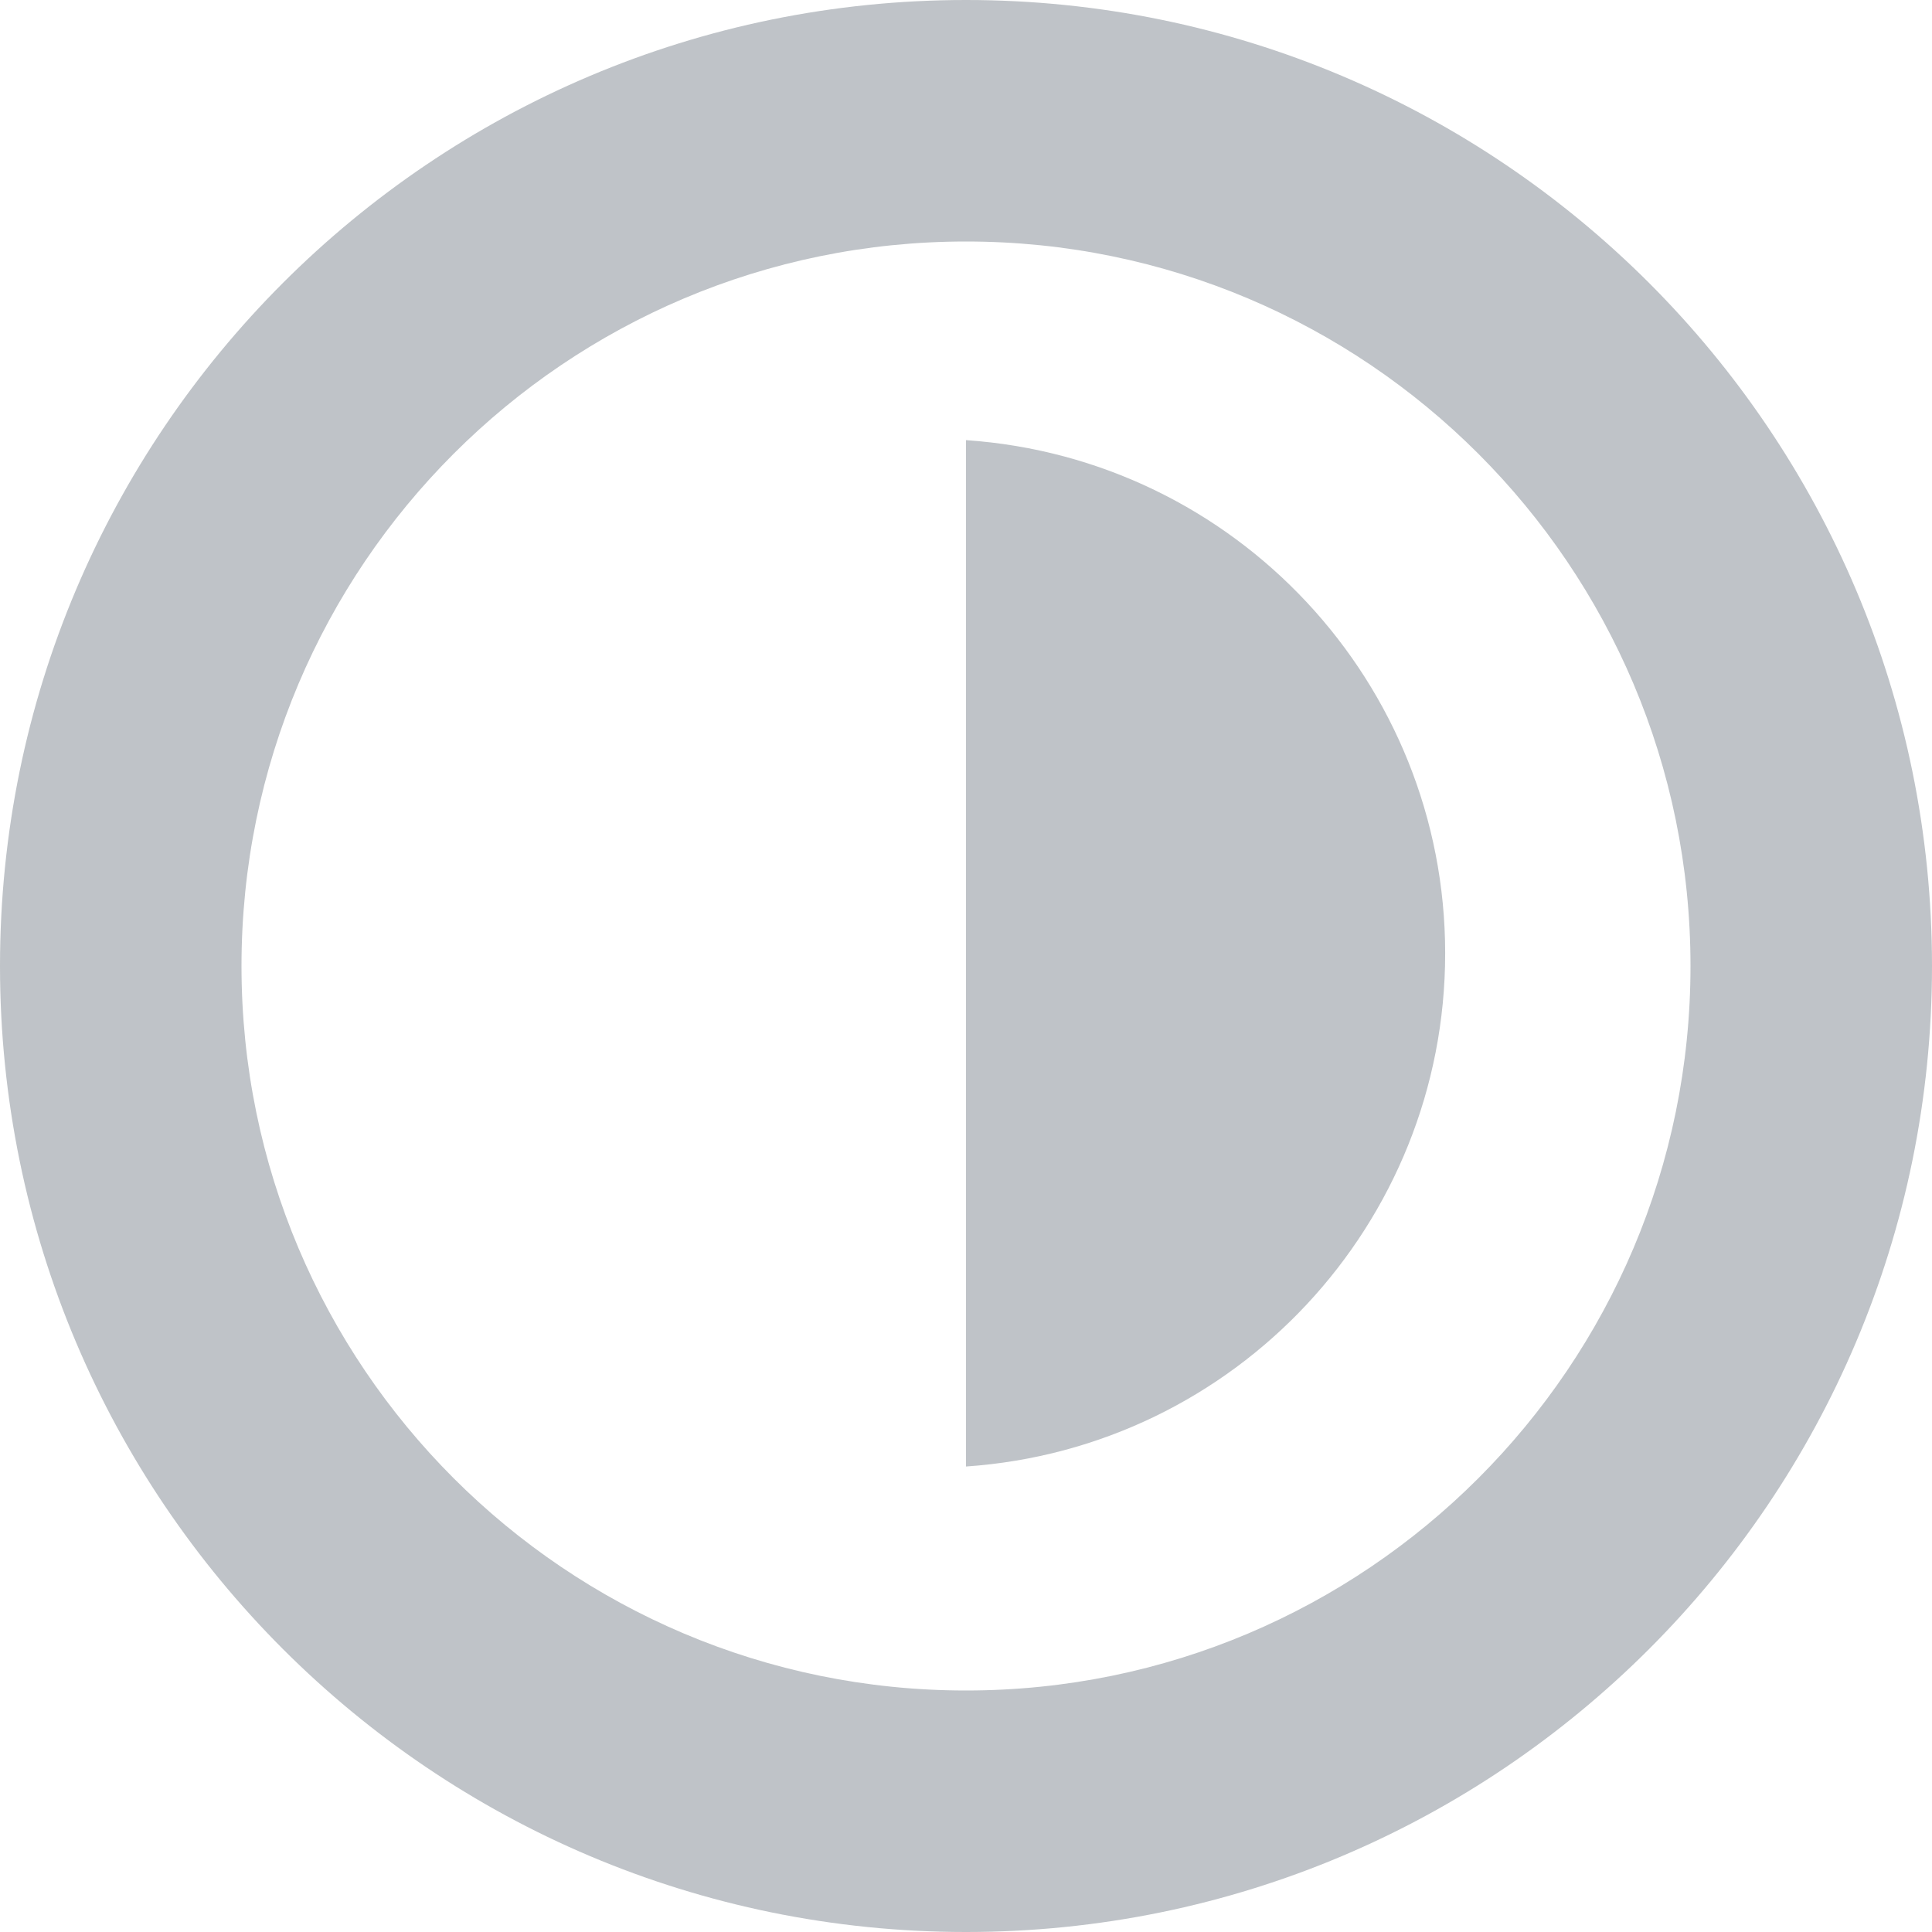
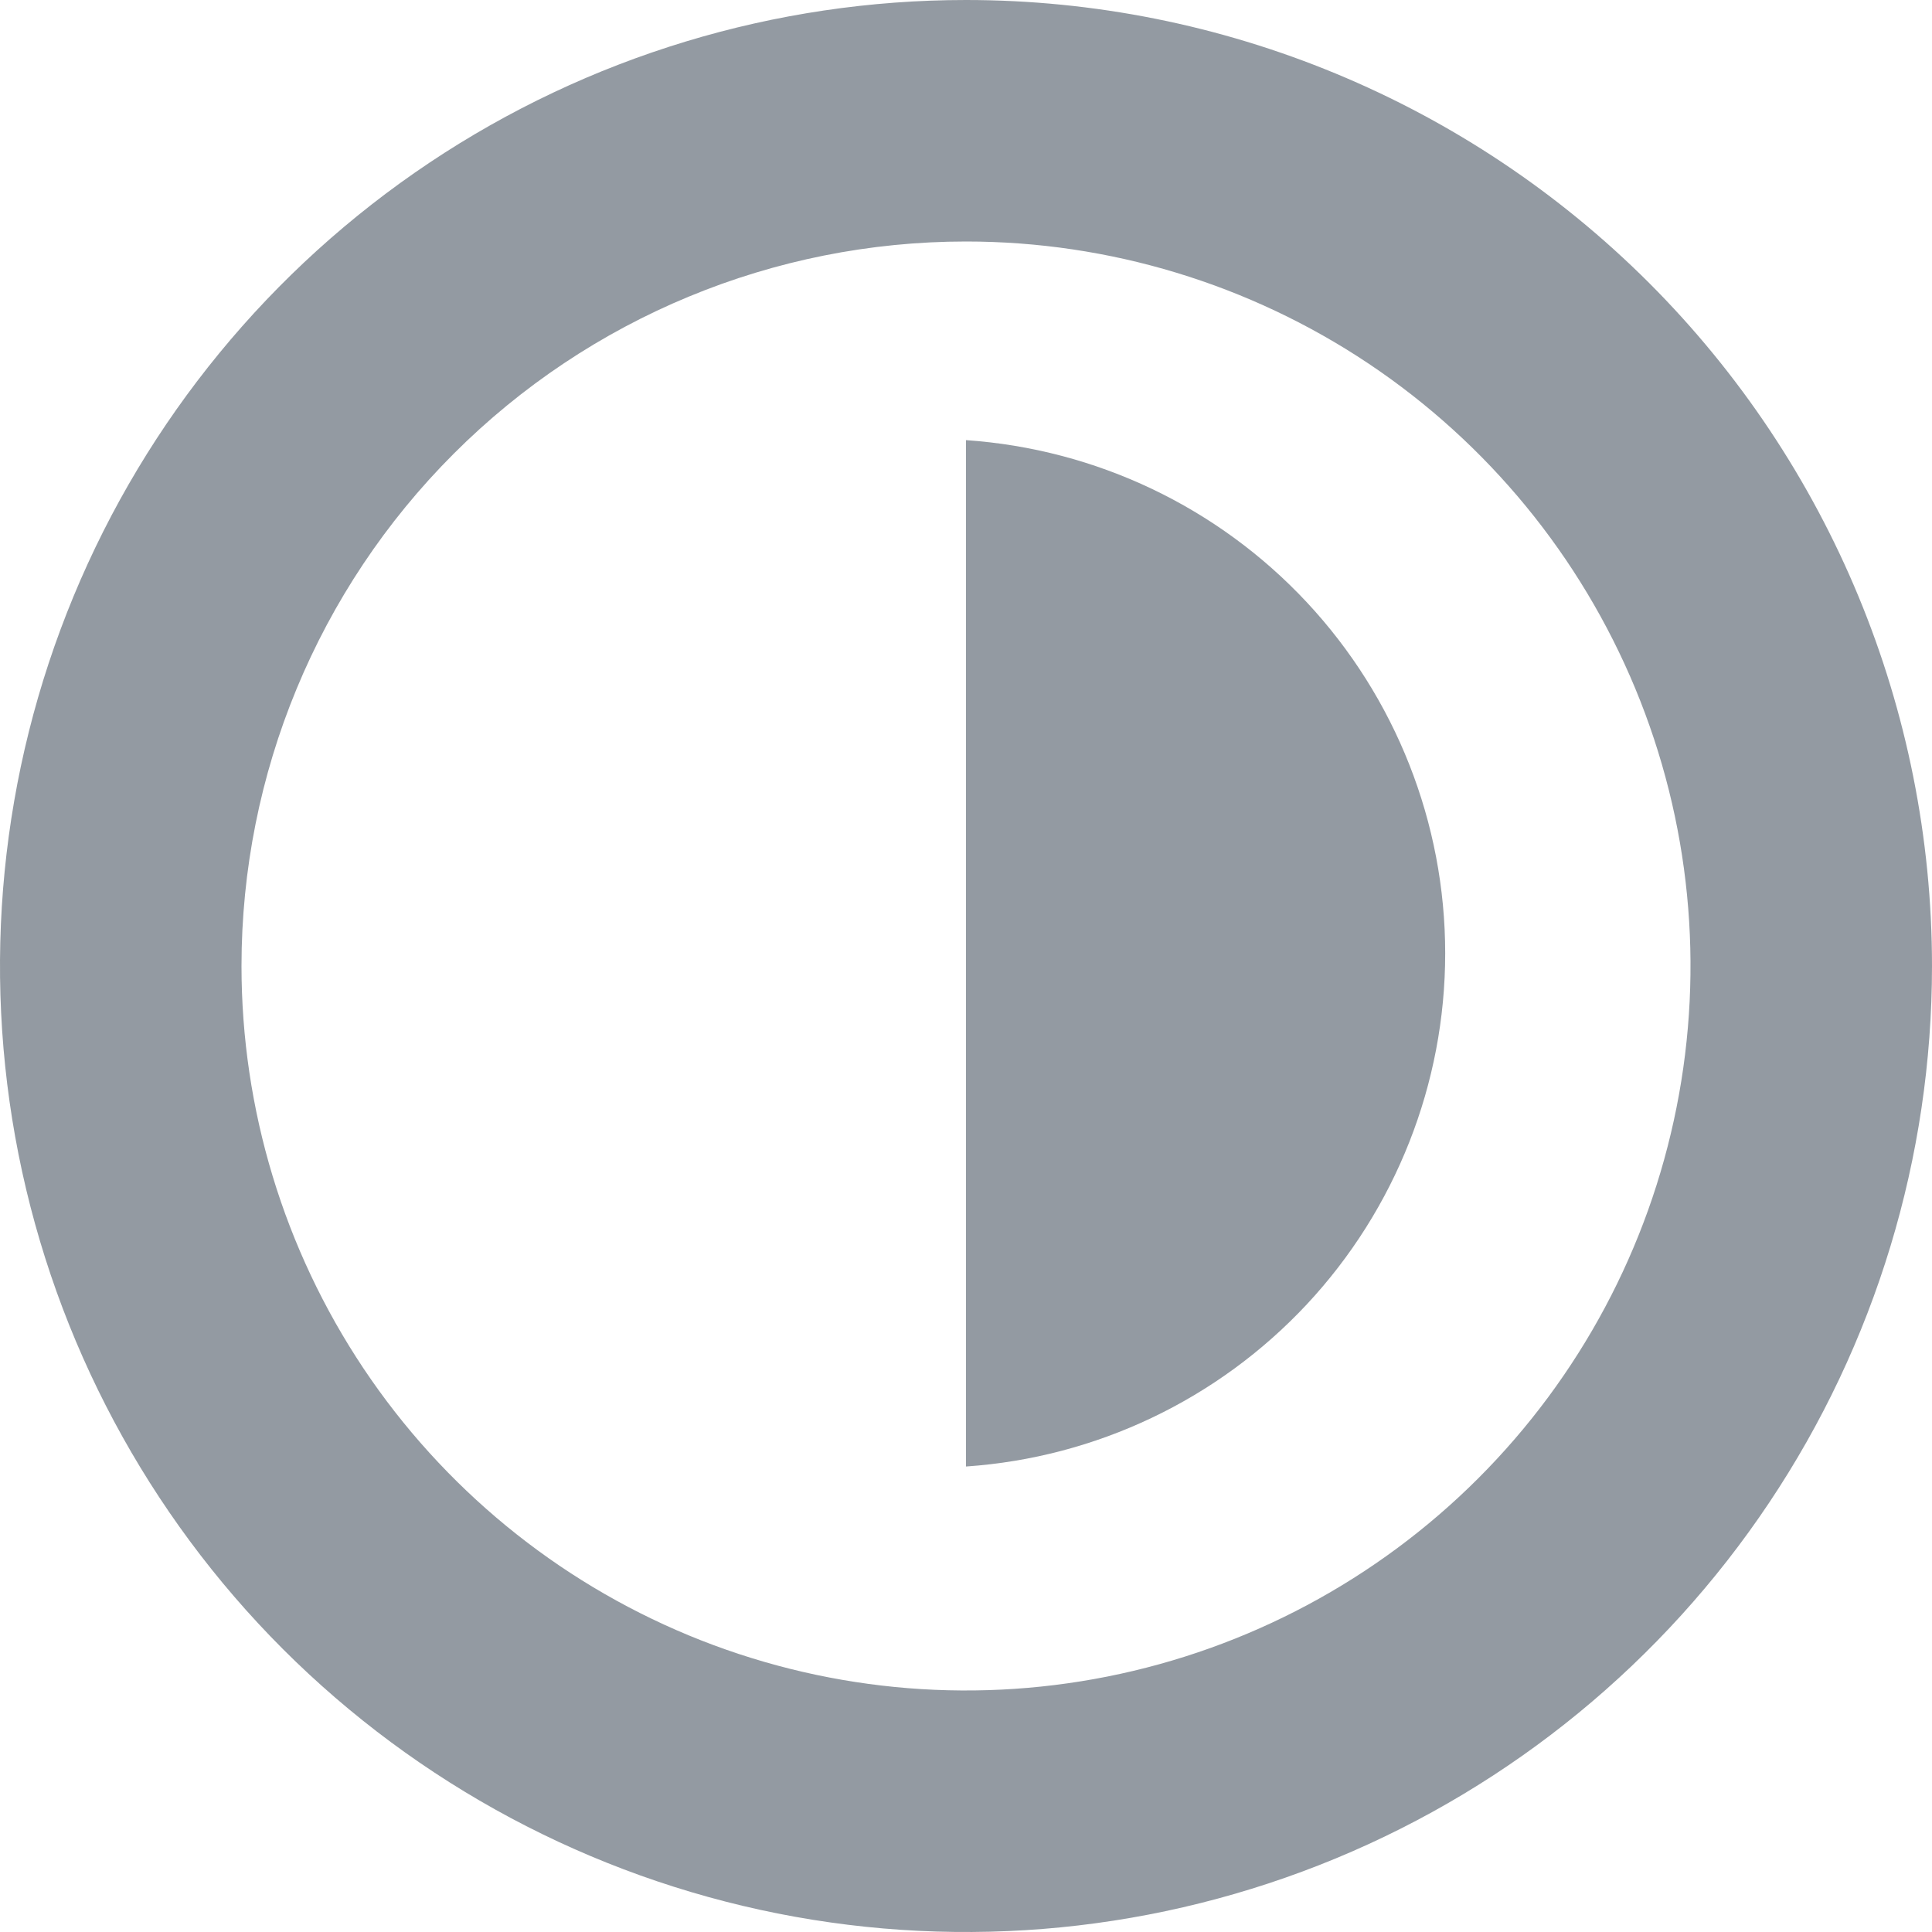
- <svg xmlns="http://www.w3.org/2000/svg" width="32" height="32" fill="none" viewBox="0 0 32 32">
-   <g fill="#283645" opacity=".3">
-     <path d="M16 4a12 12 0 110 24 12 12 0 010-24zm0-4a16 16 0 100 32 16 16 0 000-32zM16 24.29a8.52 8.52 0 000-17" />
+ <svg xmlns="http://www.w3.org/2000/svg" width="32" height="32" viewBox="0 0 32 32" fill="none">
+   <g opacity="0.5">
+     <path d="M16 4C18.373 4 20.694 4.704 22.667 6.022C24.64 7.341 26.178 9.215 27.087 11.408C27.995 13.601 28.233 16.013 27.769 18.341C27.306 20.669 26.163 22.807 24.485 24.485C22.807 26.163 20.669 27.306 18.341 27.769C16.013 28.232 13.601 27.995 11.408 27.087C9.215 26.178 7.341 24.64 6.022 22.667C4.704 20.694 4 18.373 4 16C4 12.817 5.264 9.765 7.515 7.515C9.765 5.264 12.817 4 16 4ZM16 0C12.835 0 9.742 0.938 7.111 2.696C4.48 4.455 2.429 6.953 1.218 9.877C0.007 12.801 -0.31 16.018 0.307 19.121C0.925 22.225 2.449 25.076 4.686 27.314C6.924 29.551 9.775 31.075 12.879 31.693C15.982 32.31 19.199 31.993 22.123 30.782C25.047 29.571 27.545 27.52 29.303 24.889C31.062 22.258 32 19.165 32 16C32 11.757 30.314 7.687 27.314 4.686C24.313 1.686 20.244 0 16 0Z" fill="#283645" />
+     <path d="M16 24.29C18.154 24.142 20.171 23.182 21.644 21.605C23.117 20.027 23.937 17.949 23.937 15.79C23.937 13.631 23.117 11.553 21.644 9.975C20.171 8.398 18.154 7.438 16 7.29" fill="#283645" />
  </g>
</svg>
